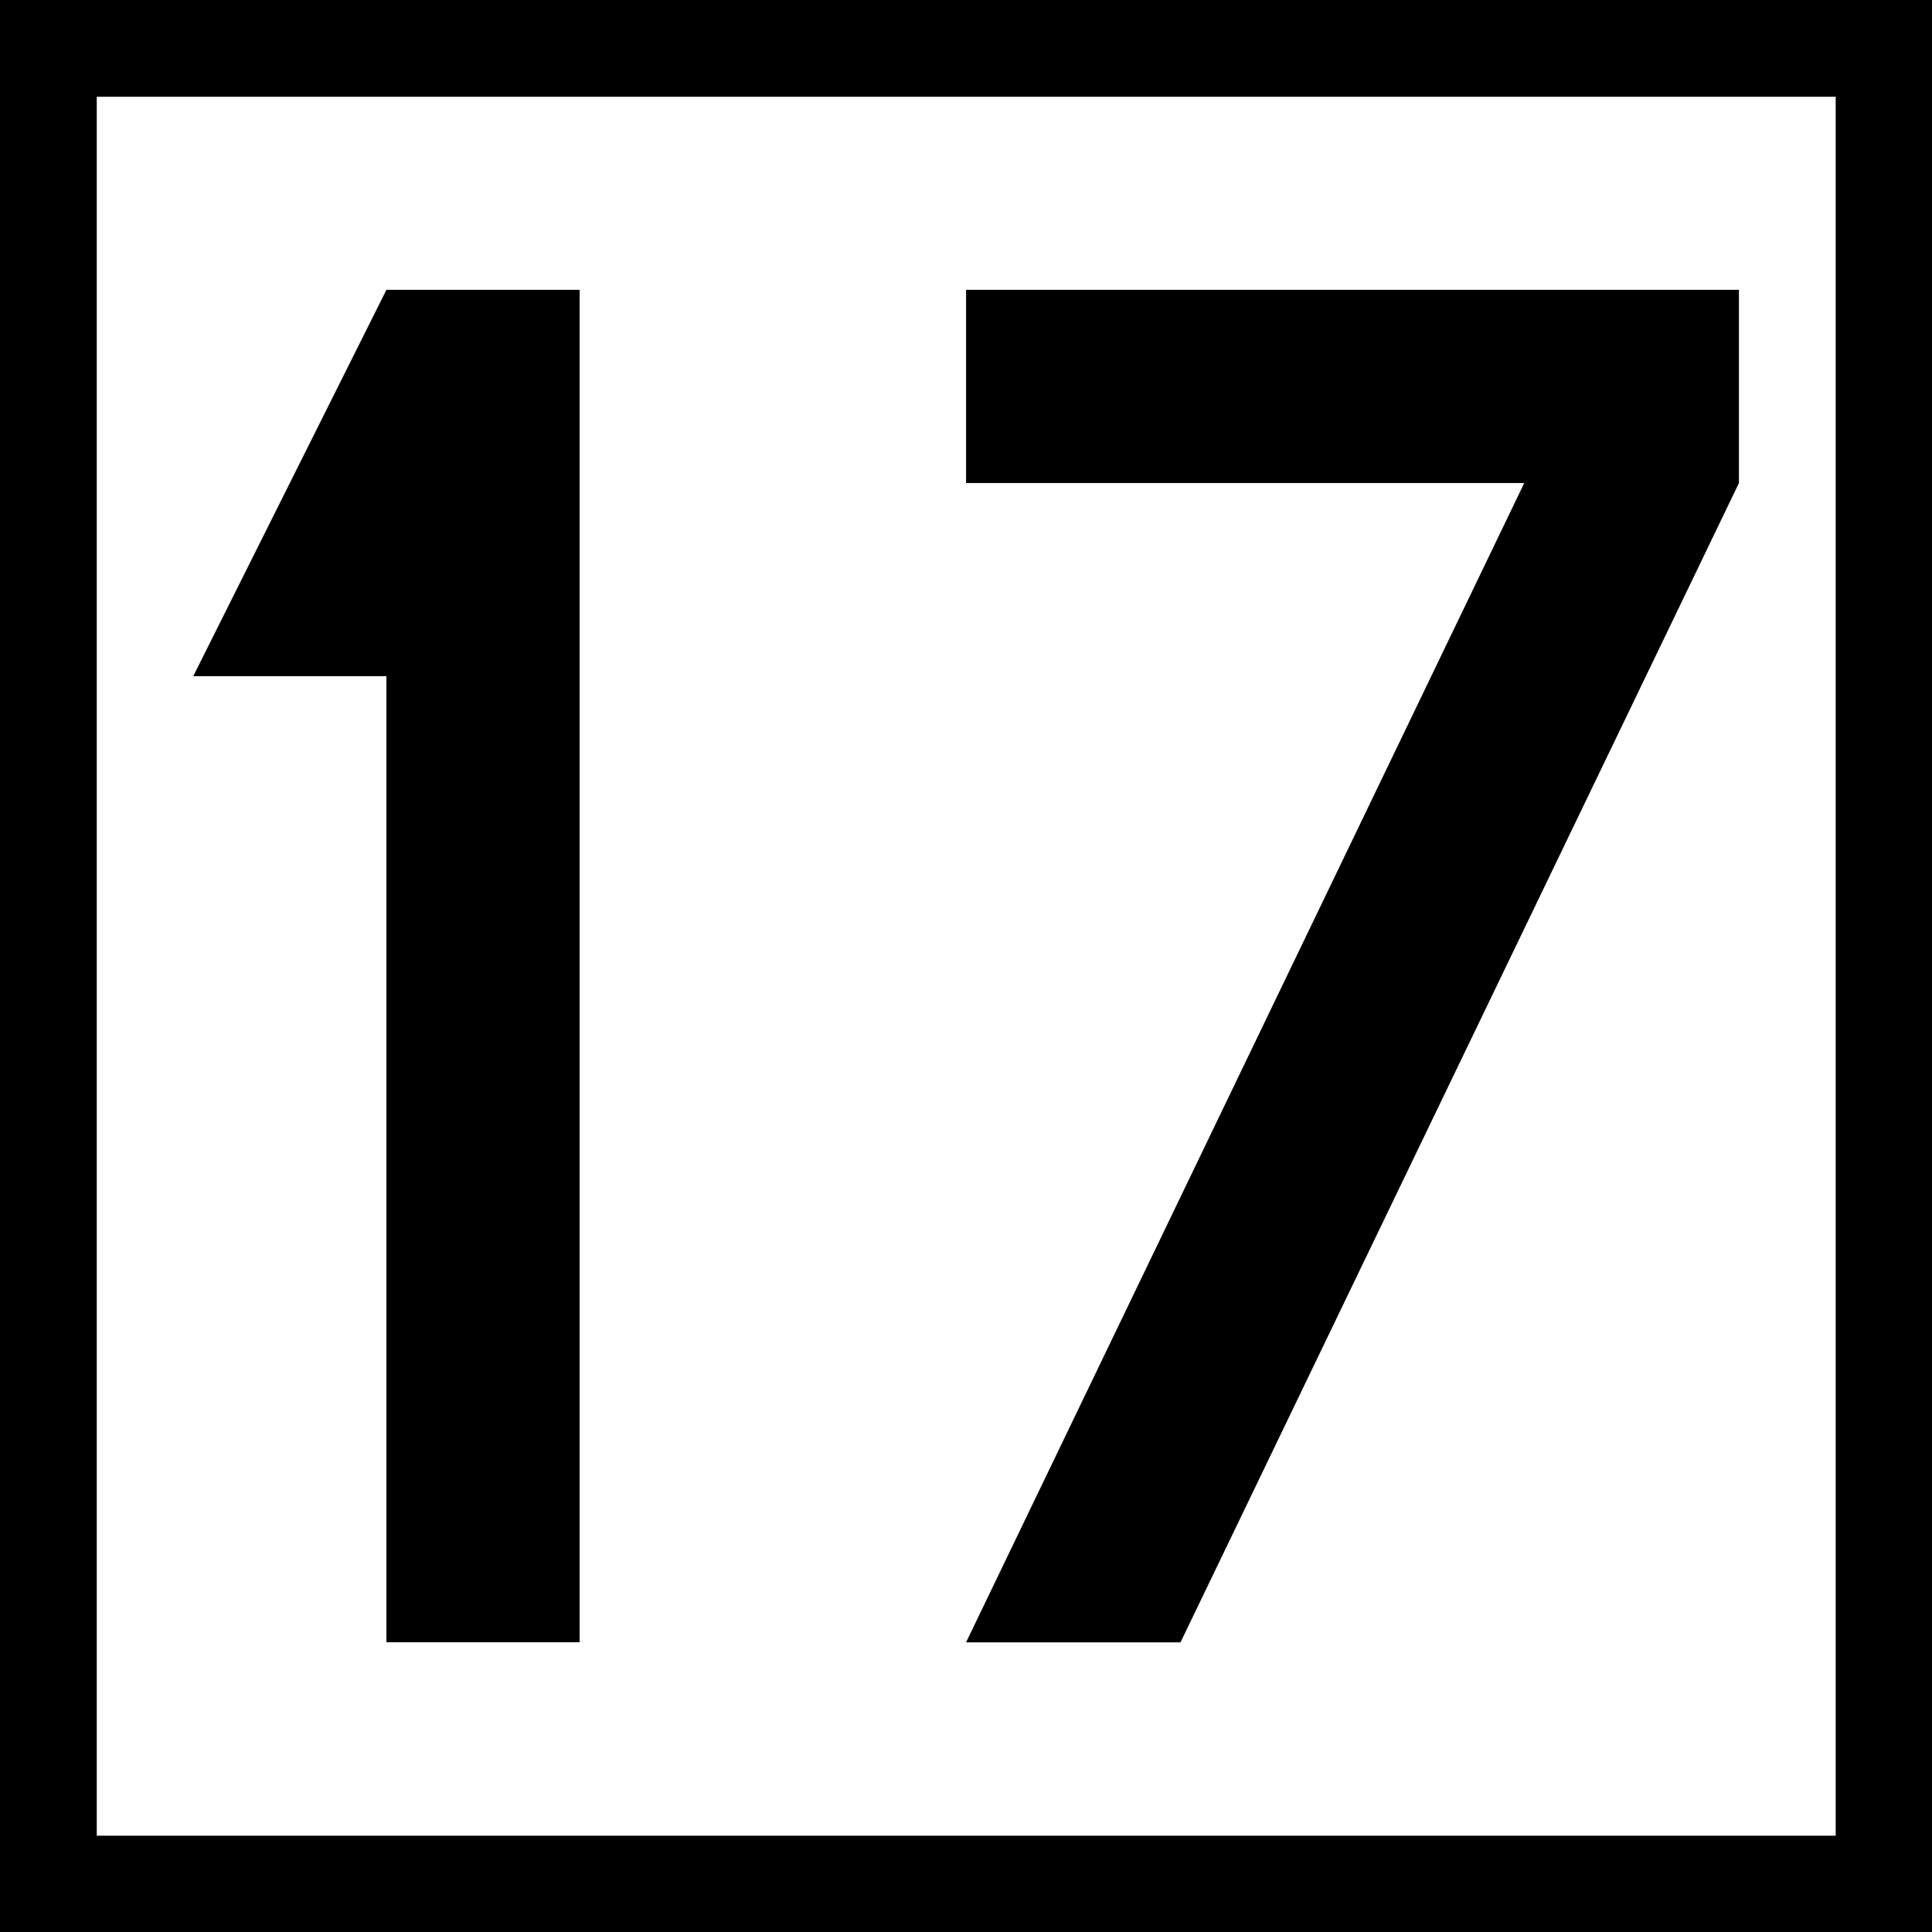
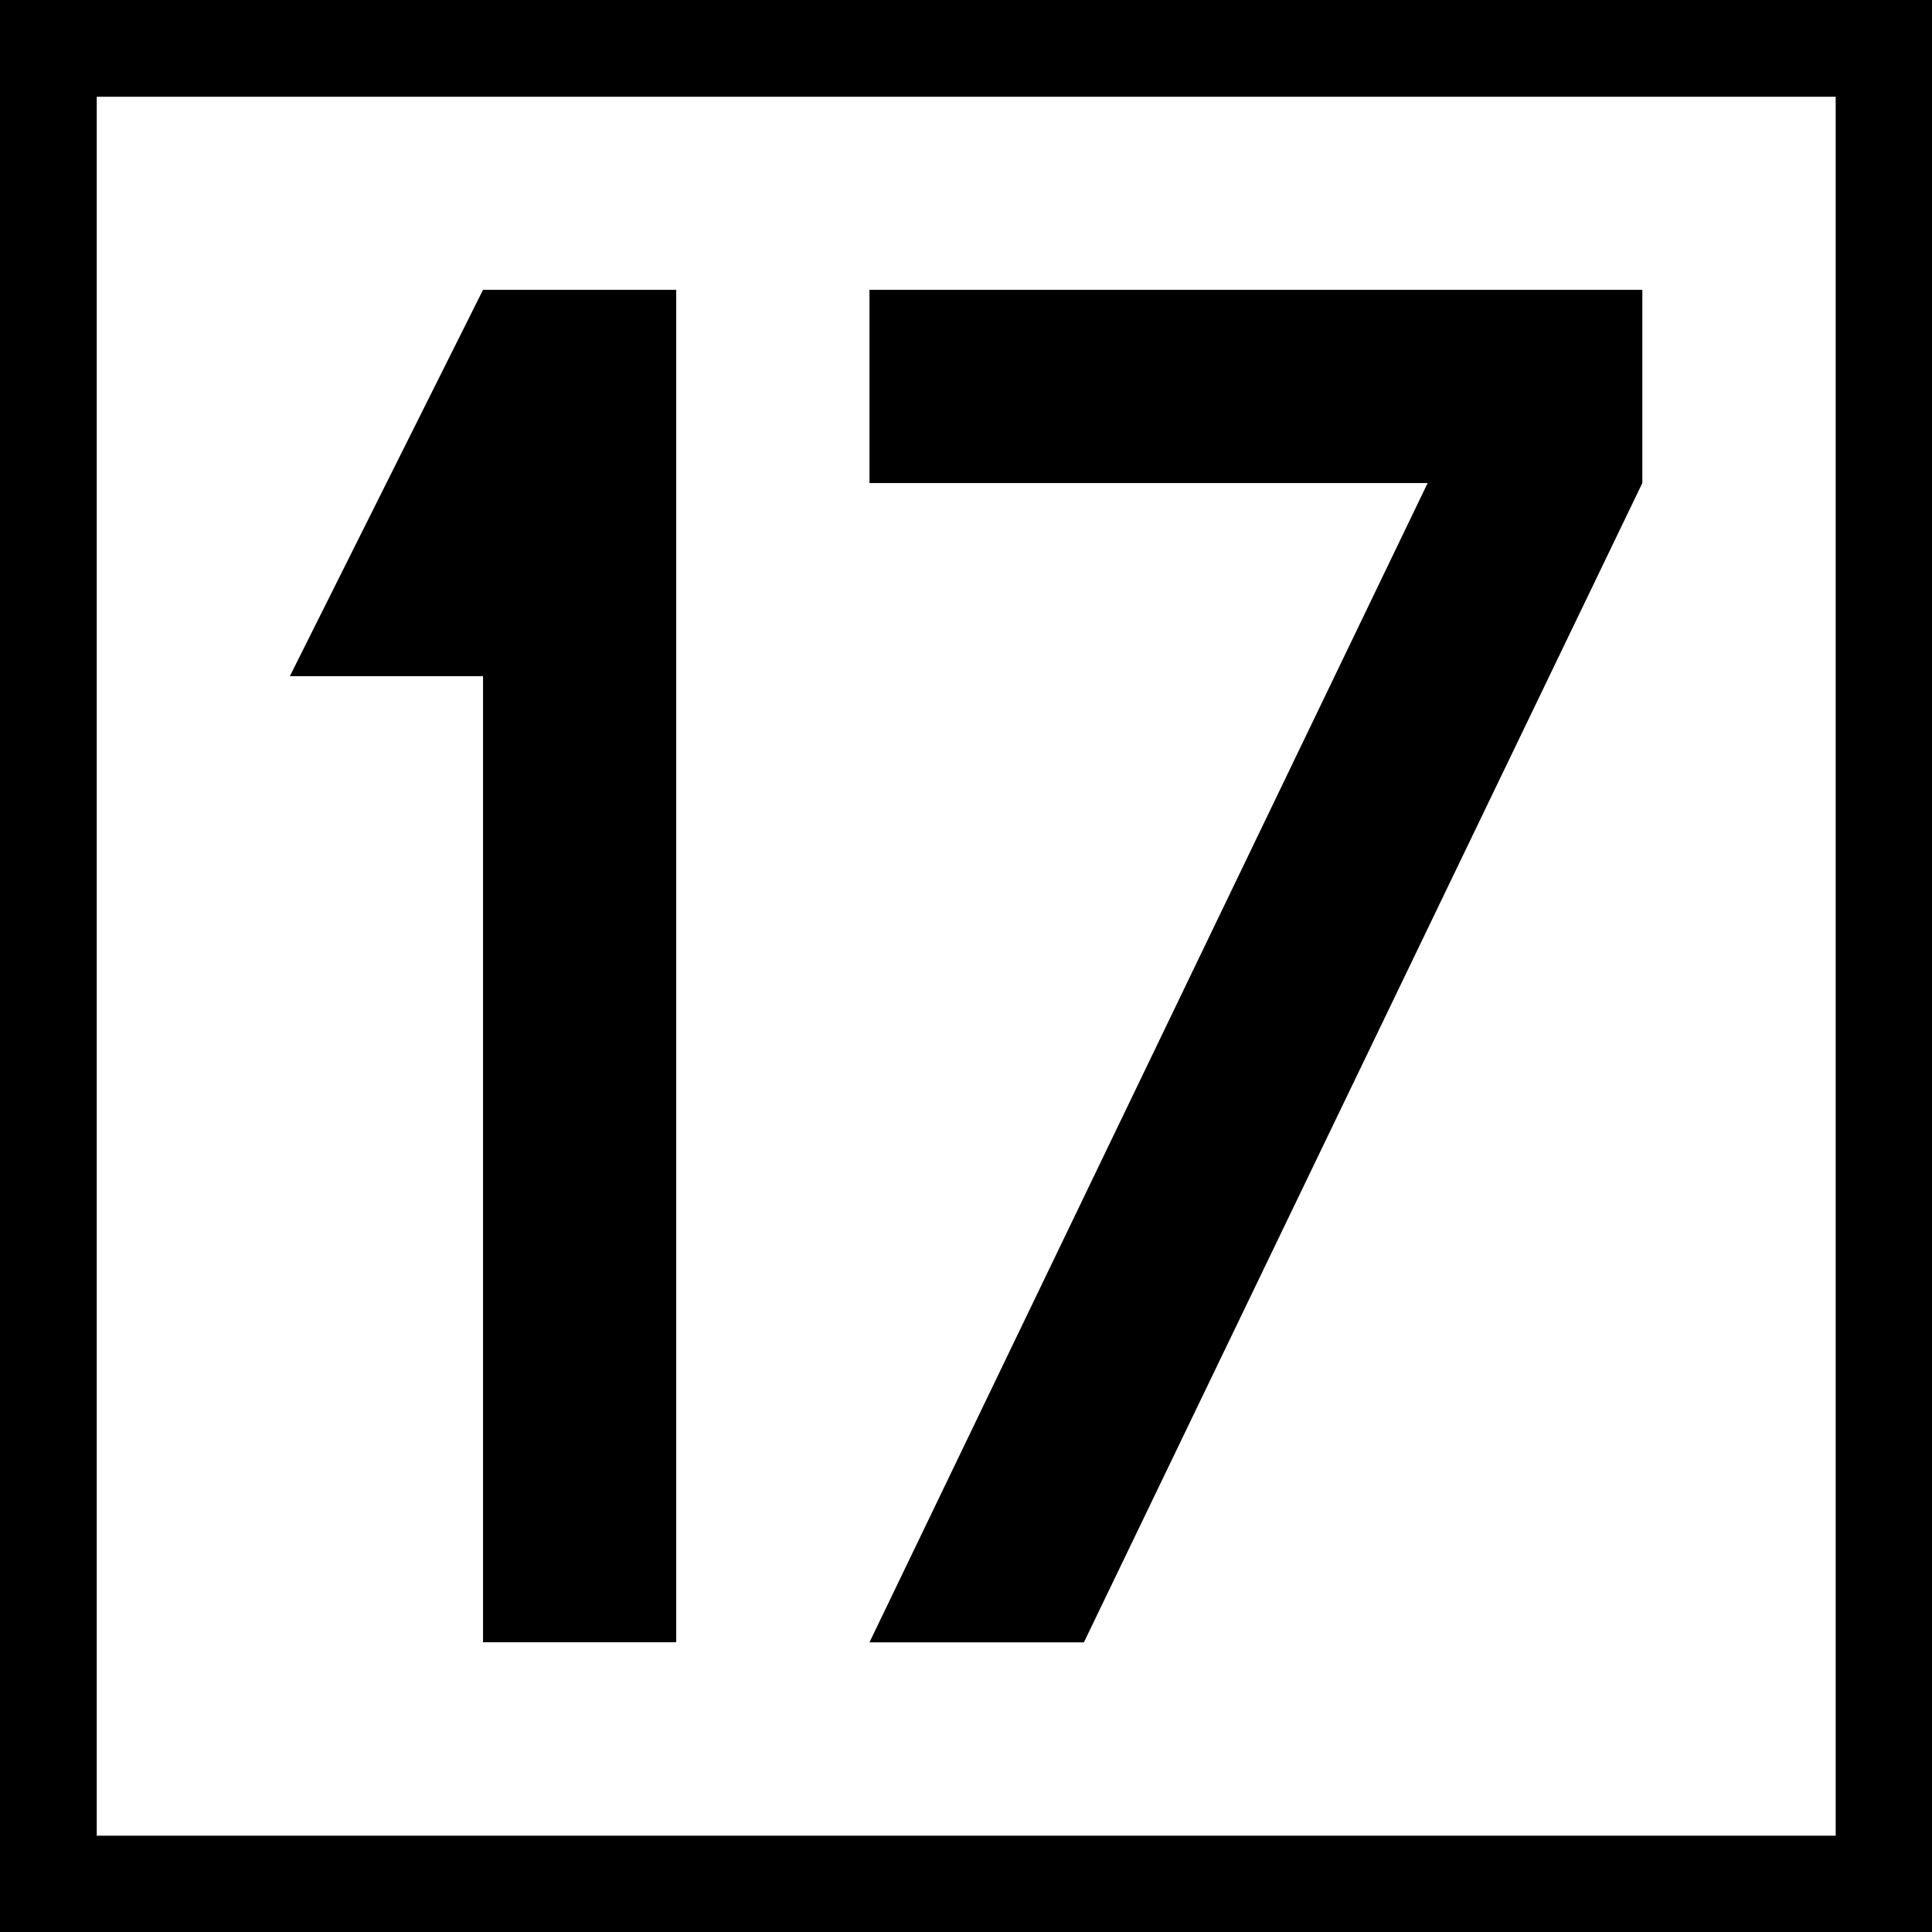
<svg xmlns="http://www.w3.org/2000/svg" width="16" height="16" viewBox="0 0 4.233 4.233" version="1.1" id="svg1">
  <defs id="defs1" />
  <g id="layer1">
    <rect style="fill:#000000;stroke:none;stroke-width:10.583;stroke-miterlimit:5" id="rect2" width="4.233" height="4.233" x="0" y="0" />
    <rect style="fill:#ffffff;stroke:none;stroke-width:10.583;stroke-miterlimit:5" id="rect6" width="3.81" height="3.81" x="0.212" y="0.212" />
    <g id="layer2" transform="matrix(0.00846667,0,0,0.00846667,-1.693334,0.1269999)">
      <g id="layer2-73" transform="matrix(0.9999256,0,0,0.9999256,0.02232287,0.00446468)">
-         <g id="layer2-7" transform="translate(-150)">
+         <g id="layer2-7" transform="translate(-125)">
          <path style="fill:#000000;fill-opacity:1;stroke:none;stroke-width:0.265px;stroke-linecap:butt;stroke-linejoin:miter;stroke-opacity:1" d="M 450,60 400,160 h 50 v 250 h 50 V 60 Z" id="path3" />
        </g>
-         <g id="layer2-8" transform="matrix(1.000074,0,0,1.000074,99.98521,-0.00444243)">
+         <g id="layer2-8" transform="matrix(1.000074,0,0,1.000074,74.98522,-0.0044486)">
          <path style="vector-effect:non-scaling-stroke;fill:#000000;fill-opacity:1;stroke:none;stroke-width:0.265;stroke-linecap:butt;stroke-linejoin:miter;stroke-dasharray:none;stroke-opacity:1;-inkscape-stroke:hairline" d="M 350,60 V 110 H 494.443 L 350,410 h 55.491 L 550,110 V 60 Z" id="path18" />
        </g>
      </g>
    </g>
  </g>
</svg>
